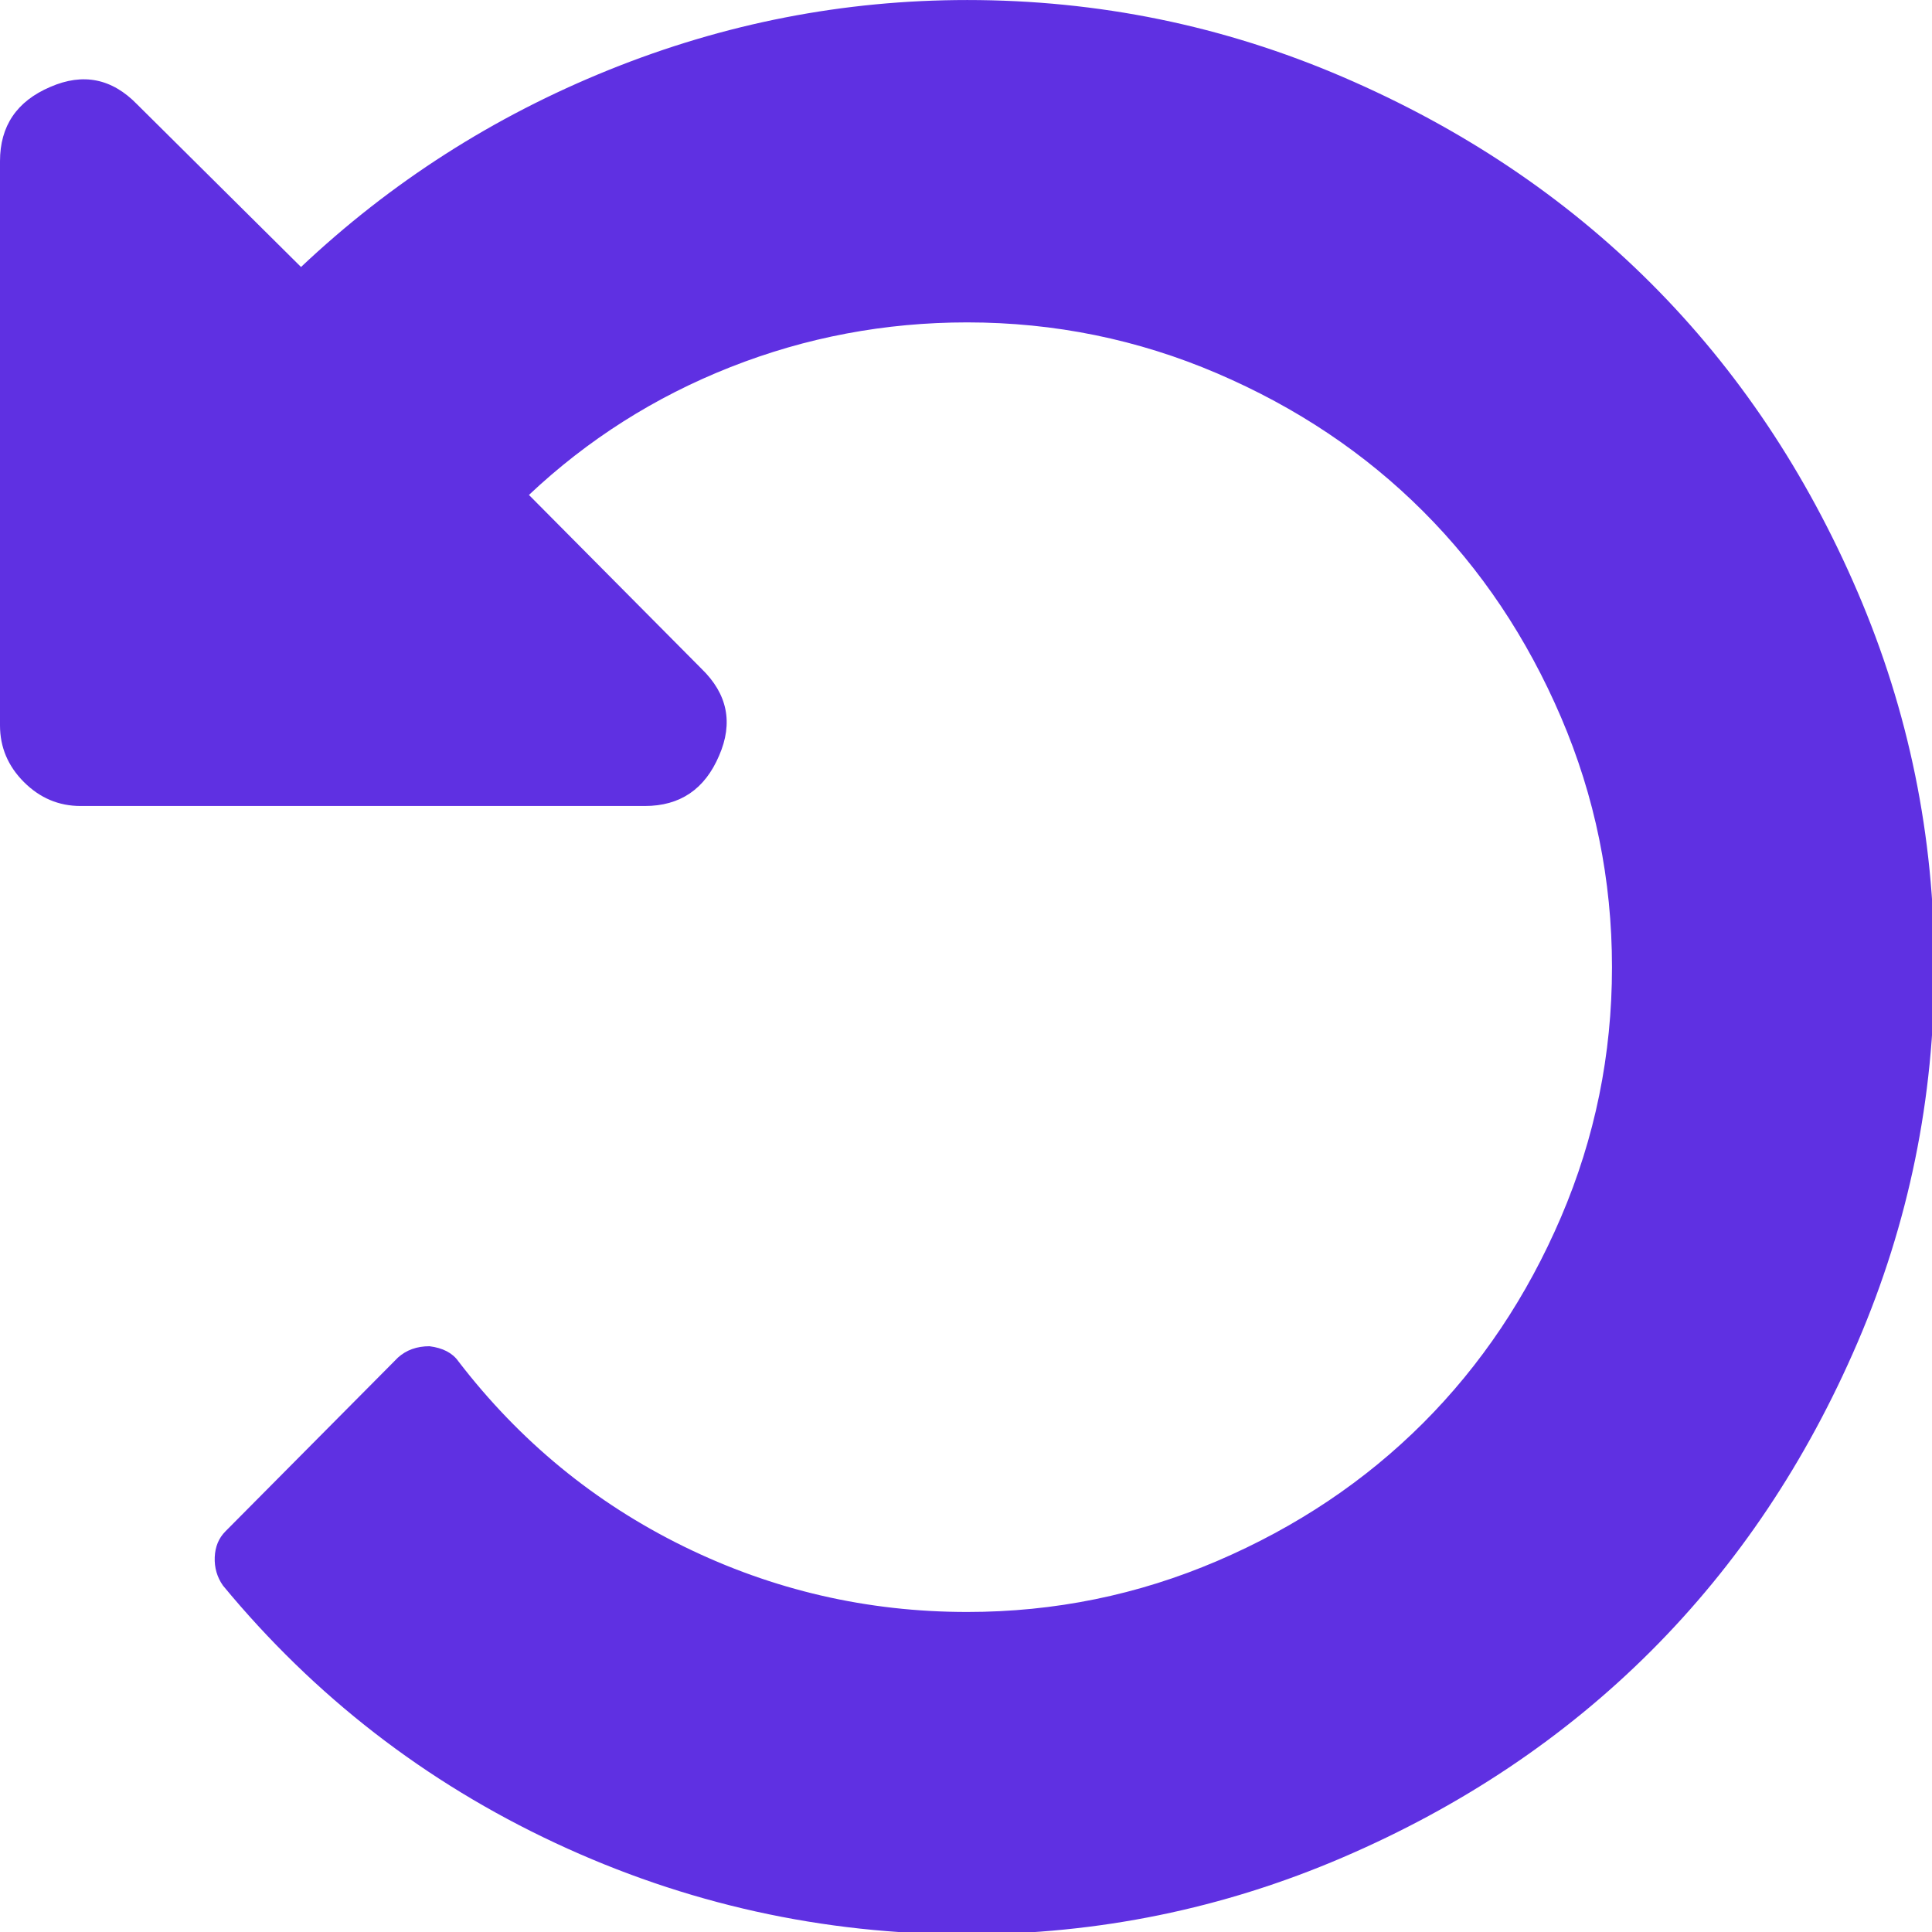
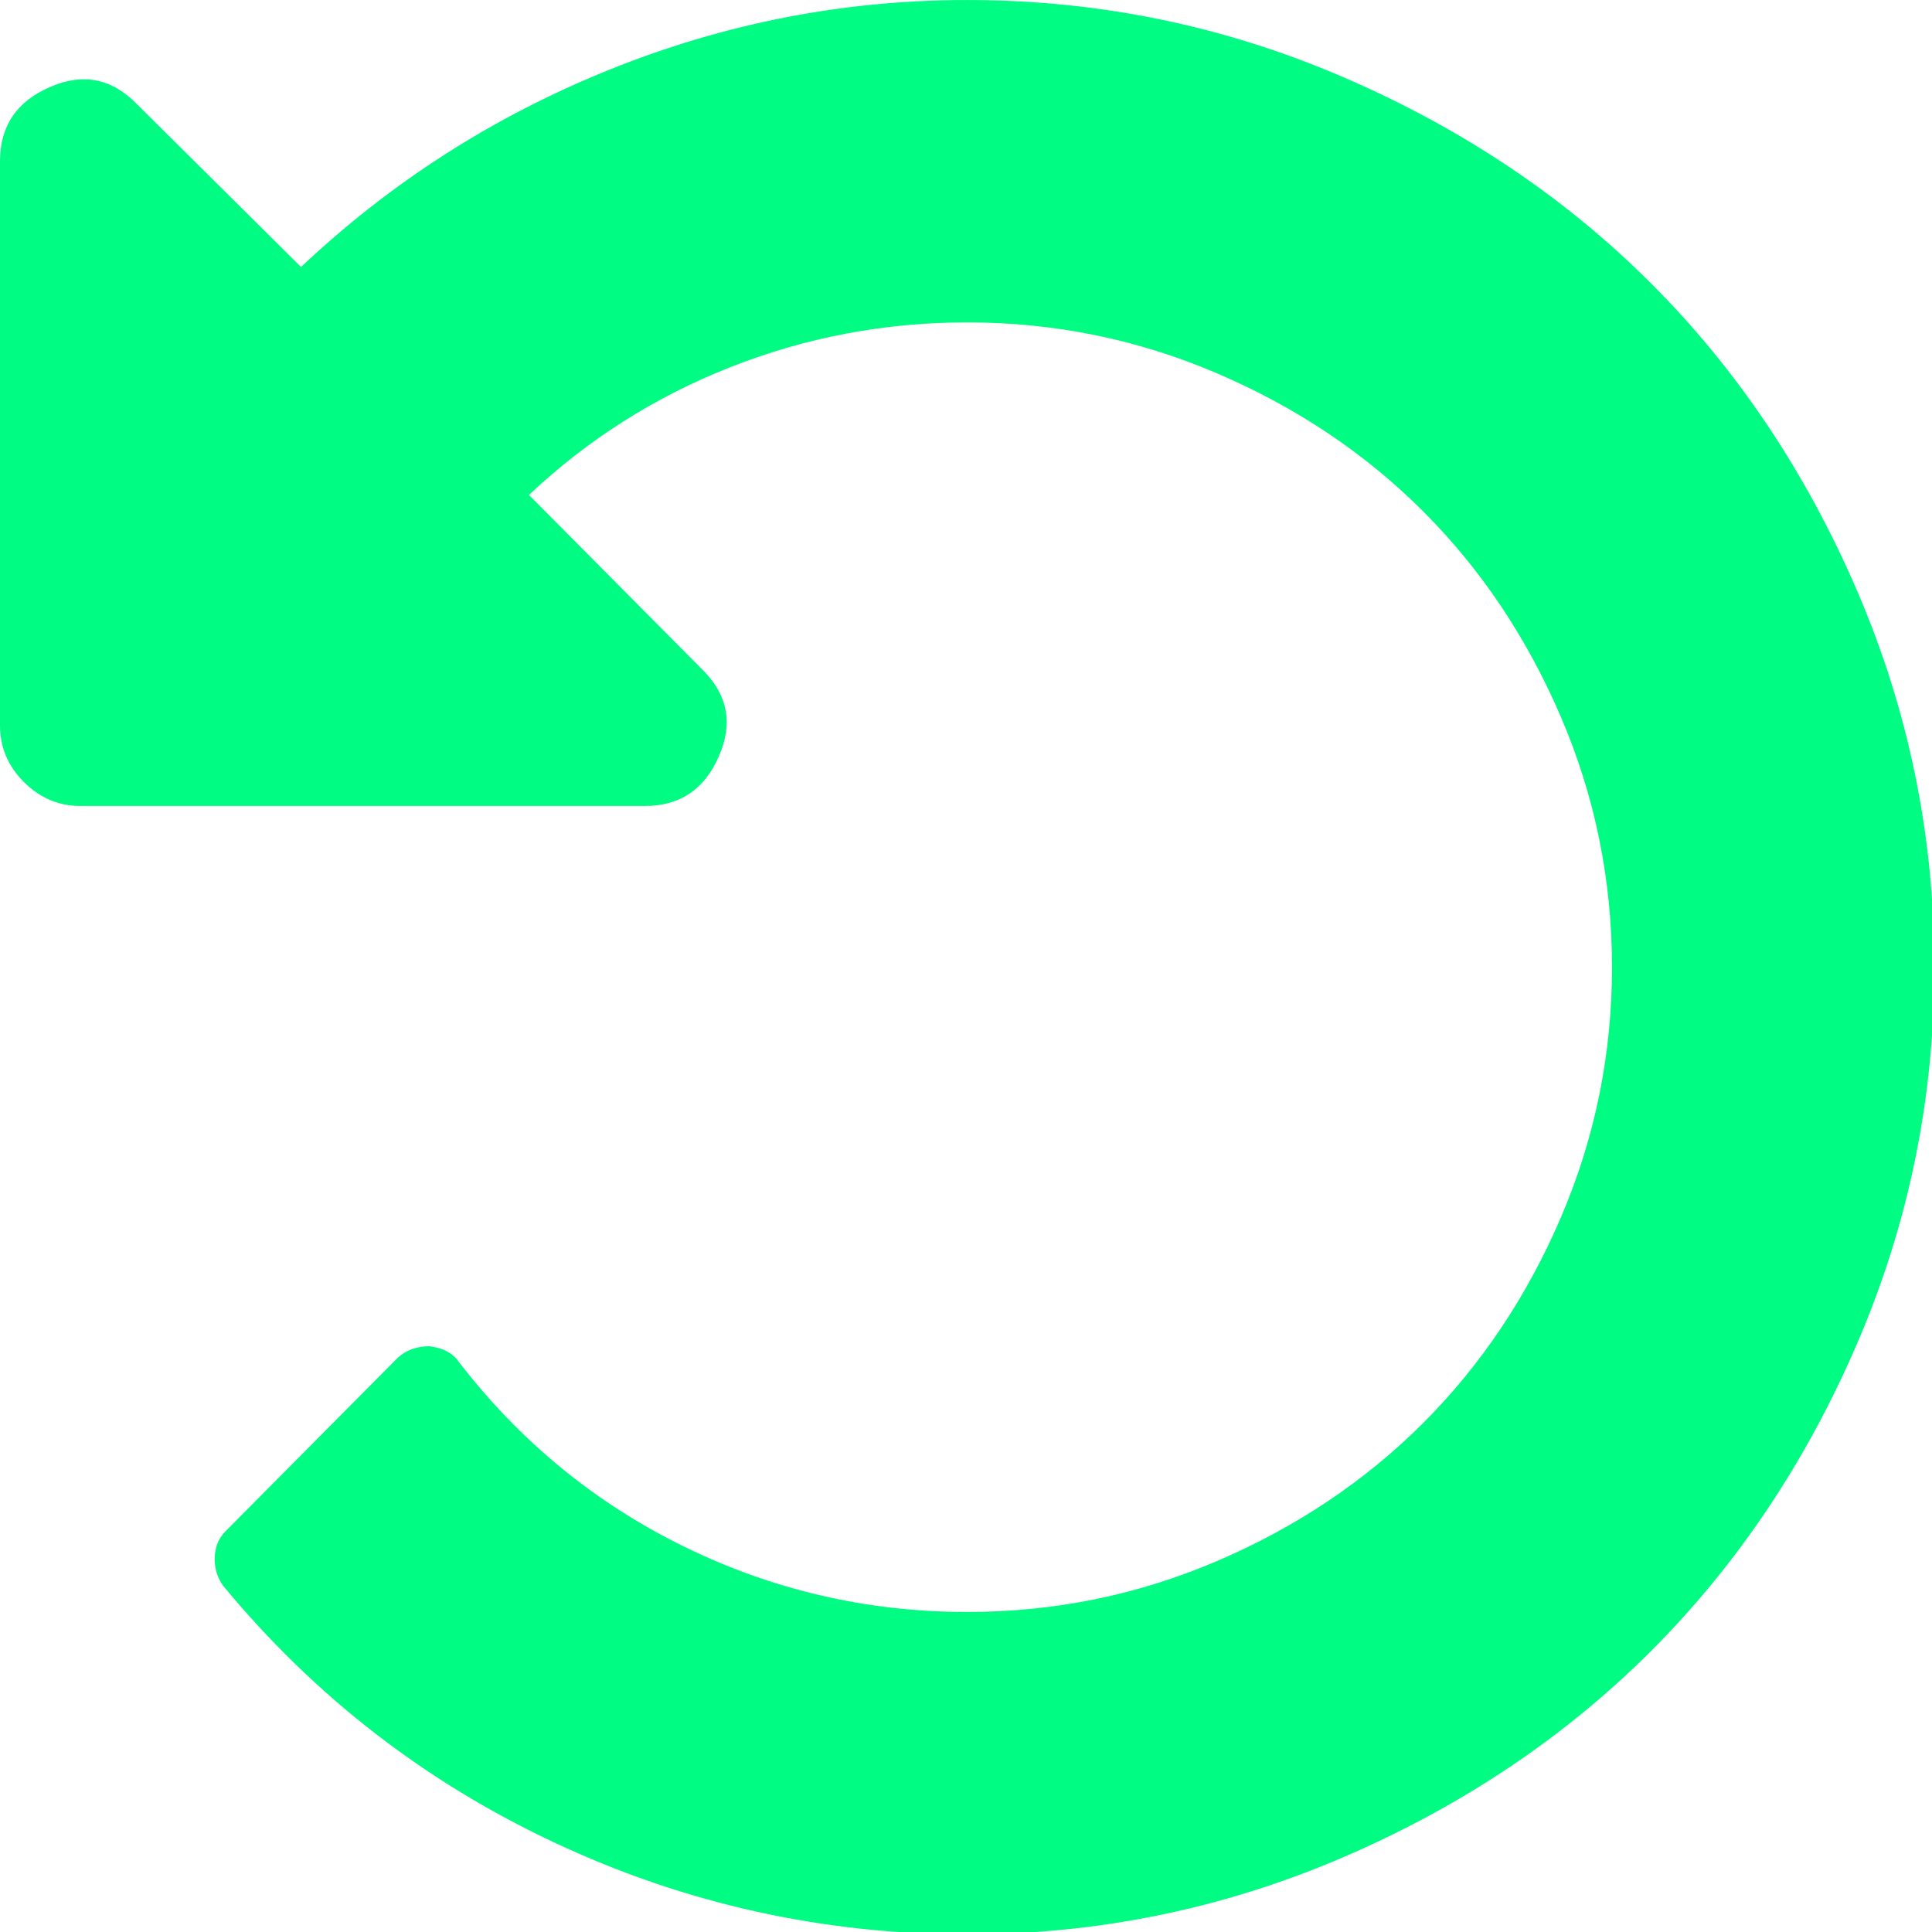
<svg xmlns="http://www.w3.org/2000/svg" viewBox="0 0 438 438" id="vector">
-   <path id="path" d="M 421.125 134.191 C 409.517 107.161 393.908 83.844 374.306 64.242 C 354.7 44.639 331.384 29.033 304.353 17.42 C 277.325 5.807 248.969 0.005 219.275 0.005 C 191.297 0.005 164.223 5.282 138.048 15.848 C 111.879 26.412 88.61 41.305 68.243 60.531 L 31.123 23.696 C 25.412 17.795 18.848 16.464 11.422 19.697 C 3.807 22.937 0 28.554 0 36.547 L 0 164.454 C 0 169.402 1.809 173.685 5.426 177.301 C 9.045 180.918 13.328 182.727 18.276 182.727 L 146.183 182.727 C 154.179 182.727 159.793 178.92 163.029 171.306 C 166.263 163.883 164.932 157.318 159.03 151.605 L 119.915 112.207 C 133.243 99.644 148.468 89.985 165.598 83.227 C 182.729 76.47 200.619 73.089 219.273 73.089 C 239.066 73.089 257.96 76.947 275.947 84.652 C 293.937 92.362 309.491 102.783 322.626 115.917 C 335.76 129.048 346.181 144.607 353.891 162.596 C 361.594 180.583 365.451 199.471 365.451 219.27 C 365.451 239.068 361.595 257.956 353.891 275.942 C 346.181 293.929 335.76 309.486 322.626 322.621 C 309.491 335.755 293.931 346.179 275.947 353.886 C 257.96 361.593 239.066 365.447 219.273 365.447 C 196.622 365.447 175.209 360.498 155.032 350.604 C 134.858 340.71 117.823 326.721 103.928 308.631 C 102.597 306.729 100.407 305.585 97.361 305.202 C 94.505 305.202 92.125 306.057 90.222 307.768 L 51.108 347.17 C 49.587 348.7 48.778 350.648 48.682 353.023 C 48.588 355.408 49.209 357.547 50.54 359.45 C 71.289 384.575 96.411 404.037 125.913 417.832 C 155.415 431.63 186.538 438.533 219.275 438.533 C 248.969 438.533 277.325 432.725 304.353 421.117 C 331.384 409.51 354.693 393.897 374.302 374.296 C 393.907 354.687 409.513 331.375 421.124 304.347 C 432.735 277.319 438.535 248.955 438.535 219.267 C 438.536 189.569 432.732 161.22 421.125 134.191 Z" fill="#5f30e2" stroke-width="1" />
+   <path id="path" d="M 421.125 134.191 C 409.517 107.161 393.908 83.844 374.306 64.242 C 354.7 44.639 331.384 29.033 304.353 17.42 C 277.325 5.807 248.969 0.005 219.275 0.005 C 191.297 0.005 164.223 5.282 138.048 15.848 C 111.879 26.412 88.61 41.305 68.243 60.531 L 31.123 23.696 C 25.412 17.795 18.848 16.464 11.422 19.697 C 3.807 22.937 0 28.554 0 36.547 L 0 164.454 C 0 169.402 1.809 173.685 5.426 177.301 C 9.045 180.918 13.328 182.727 18.276 182.727 L 146.183 182.727 C 154.179 182.727 159.793 178.92 163.029 171.306 C 166.263 163.883 164.932 157.318 159.03 151.605 L 119.915 112.207 C 133.243 99.644 148.468 89.985 165.598 83.227 C 182.729 76.47 200.619 73.089 219.273 73.089 C 239.066 73.089 257.96 76.947 275.947 84.652 C 293.937 92.362 309.491 102.783 322.626 115.917 C 335.76 129.048 346.181 144.607 353.891 162.596 C 361.594 180.583 365.451 199.471 365.451 219.27 C 365.451 239.068 361.595 257.956 353.891 275.942 C 346.181 293.929 335.76 309.486 322.626 322.621 C 309.491 335.755 293.931 346.179 275.947 353.886 C 257.96 361.593 239.066 365.447 219.273 365.447 C 196.622 365.447 175.209 360.498 155.032 350.604 C 134.858 340.71 117.823 326.721 103.928 308.631 C 102.597 306.729 100.407 305.585 97.361 305.202 C 94.505 305.202 92.125 306.057 90.222 307.768 L 51.108 347.17 C 49.587 348.7 48.778 350.648 48.682 353.023 C 48.588 355.408 49.209 357.547 50.54 359.45 C 71.289 384.575 96.411 404.037 125.913 417.832 C 155.415 431.63 186.538 438.533 219.275 438.533 C 248.969 438.533 277.325 432.725 304.353 421.117 C 331.384 409.51 354.693 393.897 374.302 374.296 C 393.907 354.687 409.513 331.375 421.124 304.347 C 432.735 277.319 438.535 248.955 438.535 219.267 C 438.536 189.569 432.732 161.22 421.125 134.191 Z" fill="#00fc82" stroke-width="1" />
</svg>
